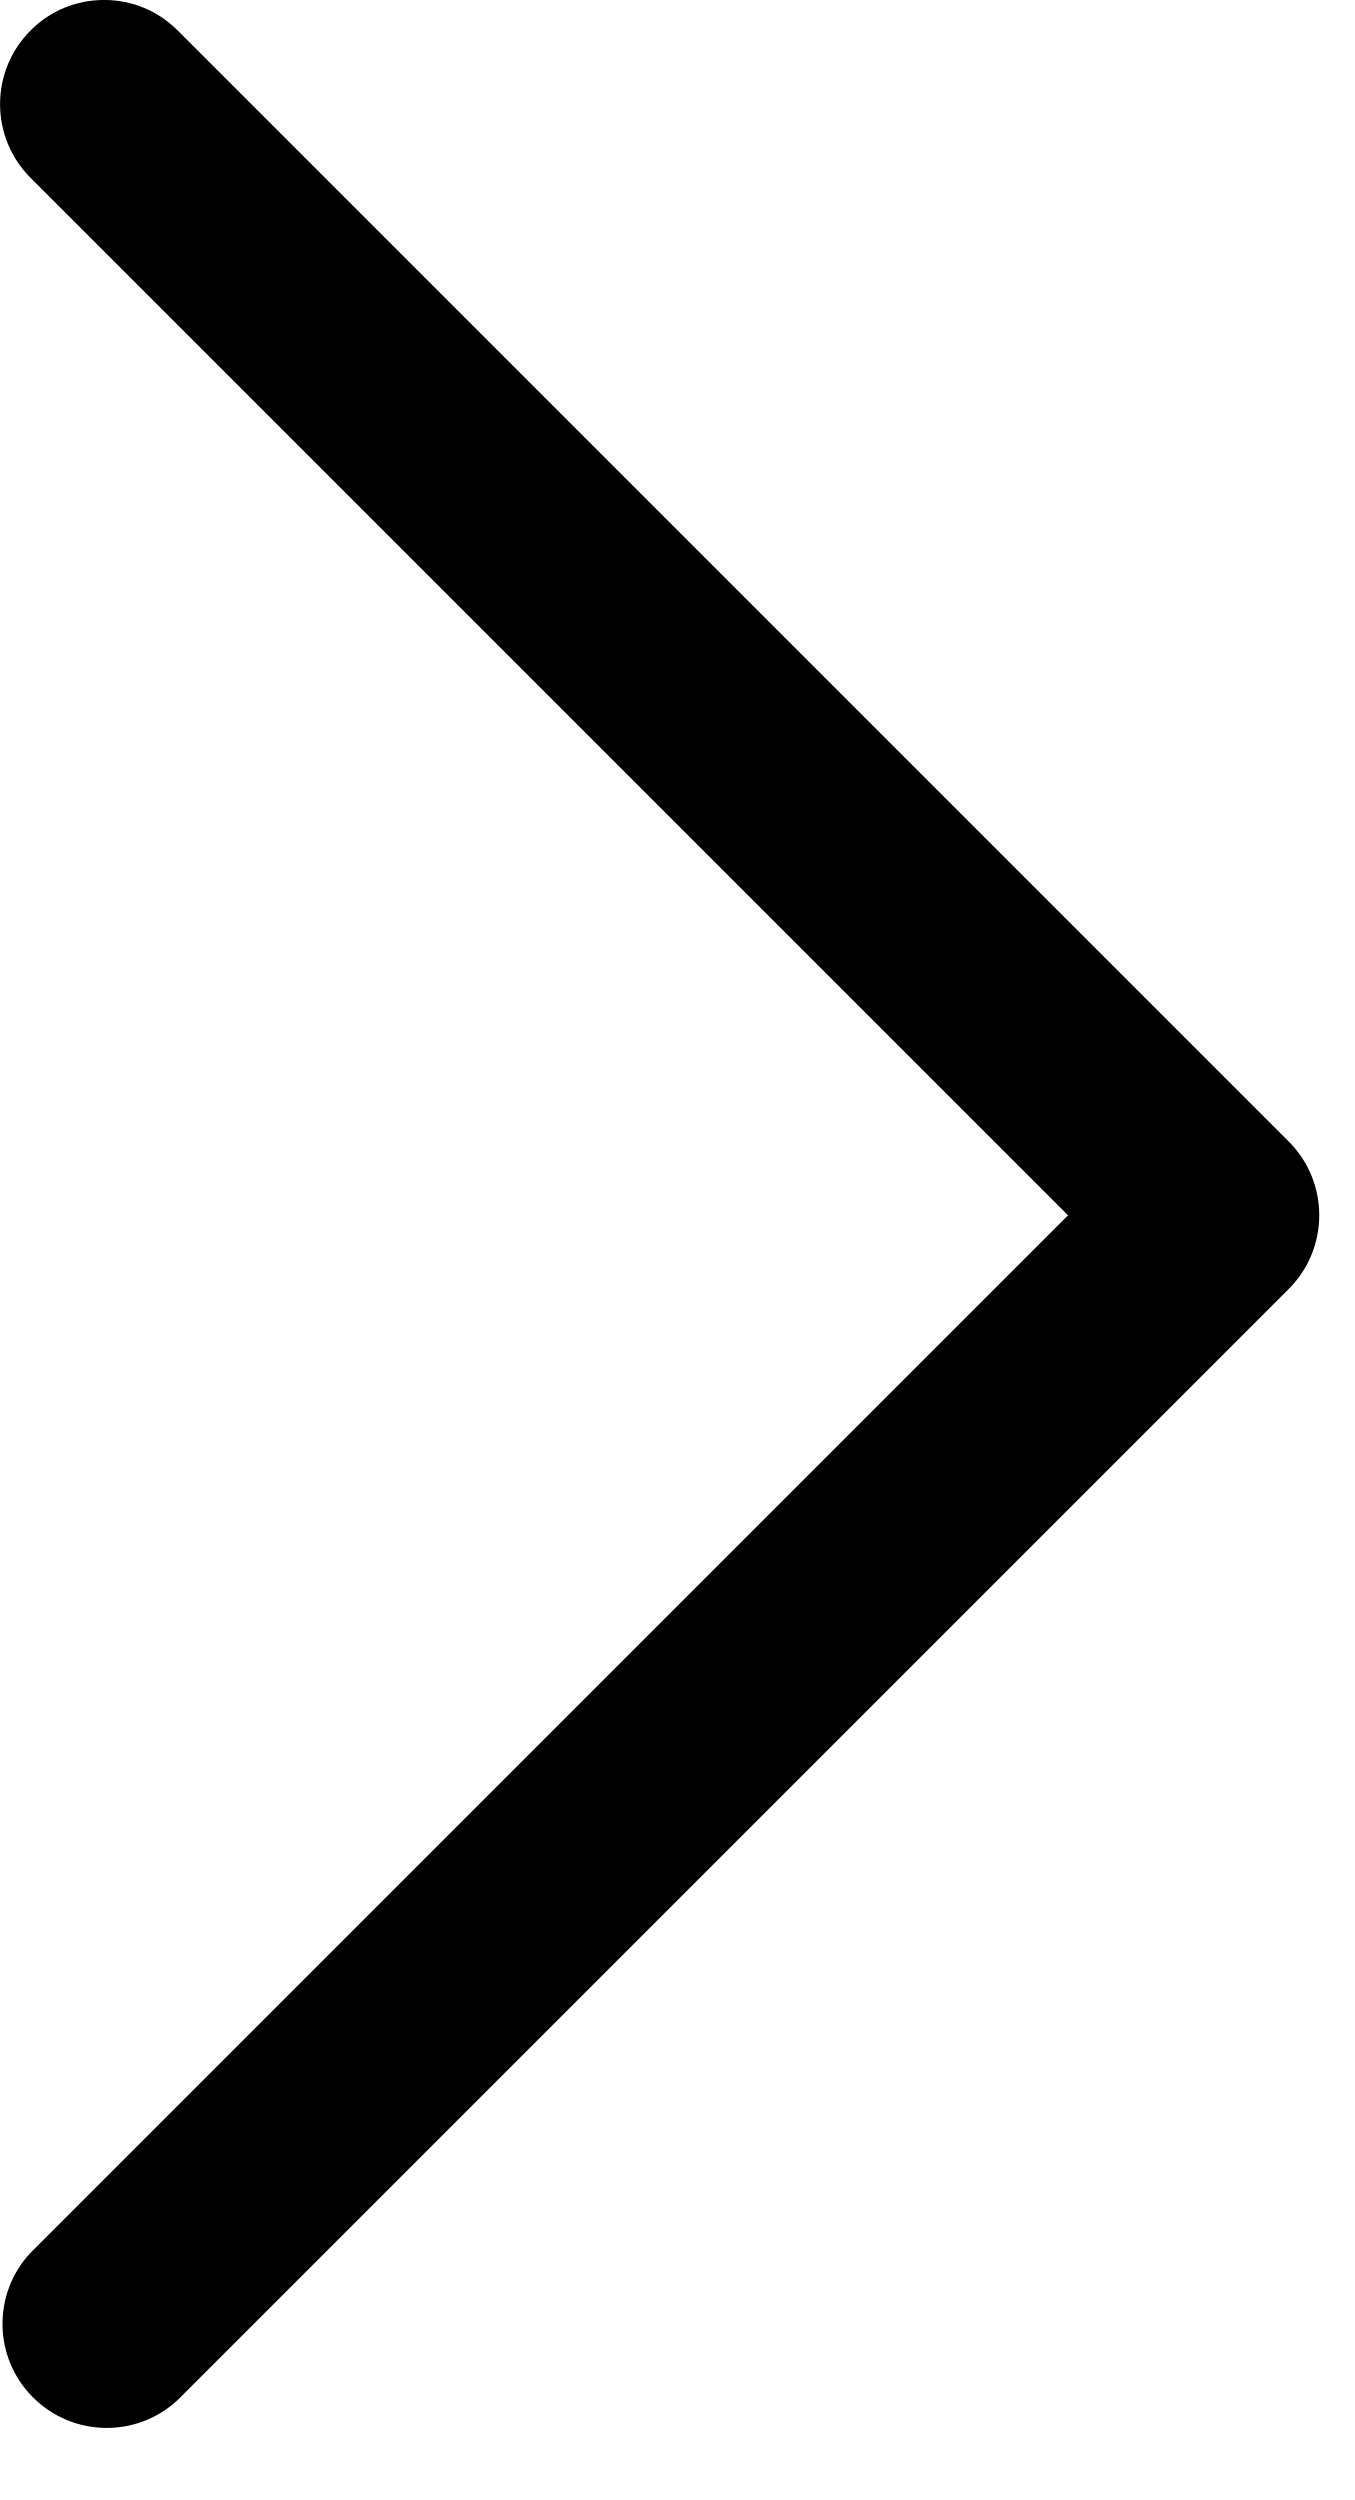
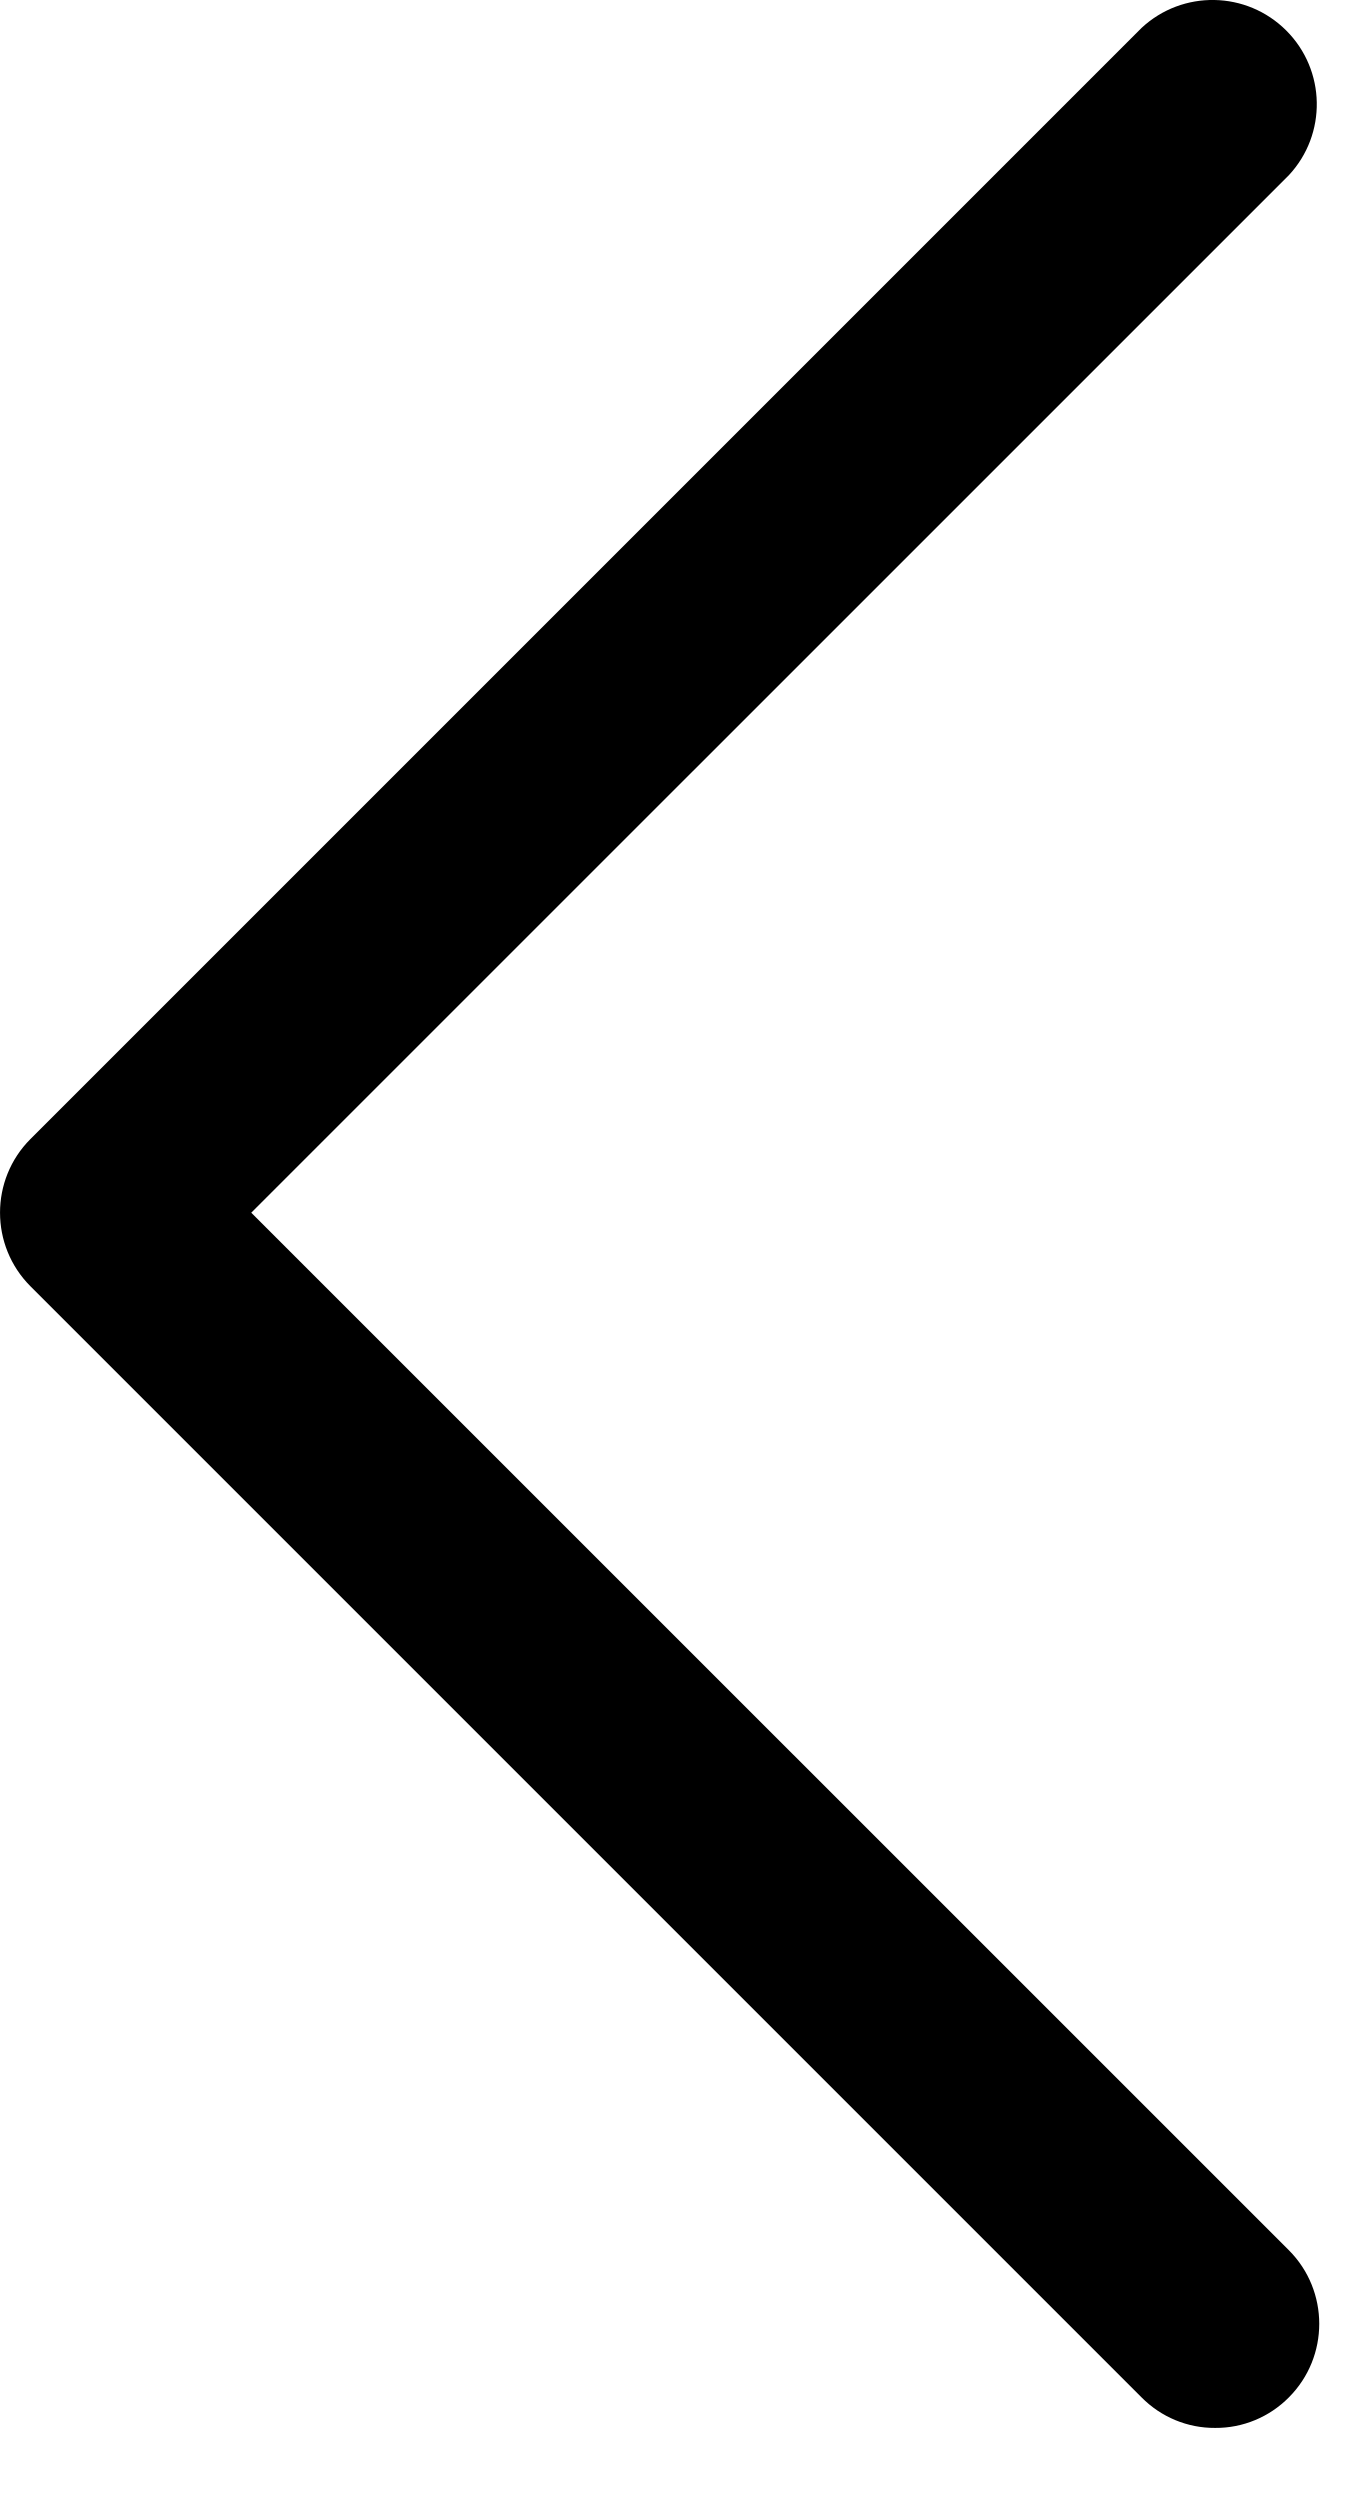
<svg xmlns="http://www.w3.org/2000/svg" width="13" height="24" viewBox="0 0 13 24" fill="none">
-   <path d="M0.999 -4.19617e-05C1.265 -0.001 1.519 0.104 1.706 0.293L12.373 10.96C12.762 11.35 12.762 11.983 12.373 12.373L1.706 23.04C1.312 23.407 0.698 23.396 0.317 23.015C-0.064 22.635 -0.075 22.021 0.293 21.627L10.253 11.667L0.293 1.707C-0.097 1.316 -0.097 0.684 0.293 0.293C0.479 0.104 0.734 -0.001 0.999 -4.19617e-05Z" fill="black" />
+   <path d="M11.666 23.308C11.4 23.31 11.146 23.204 10.959 23.015L0.292 12.348C-0.097 11.958 -0.097 11.325 0.292 10.935L10.959 0.268C11.353 -0.099 11.967 -0.088 12.348 0.293C12.729 0.674 12.74 1.288 12.373 1.682L2.412 11.642L12.373 21.602C12.762 21.992 12.762 22.625 12.373 23.015C12.186 23.204 11.931 23.31 11.666 23.308Z" fill="black" />
</svg>
